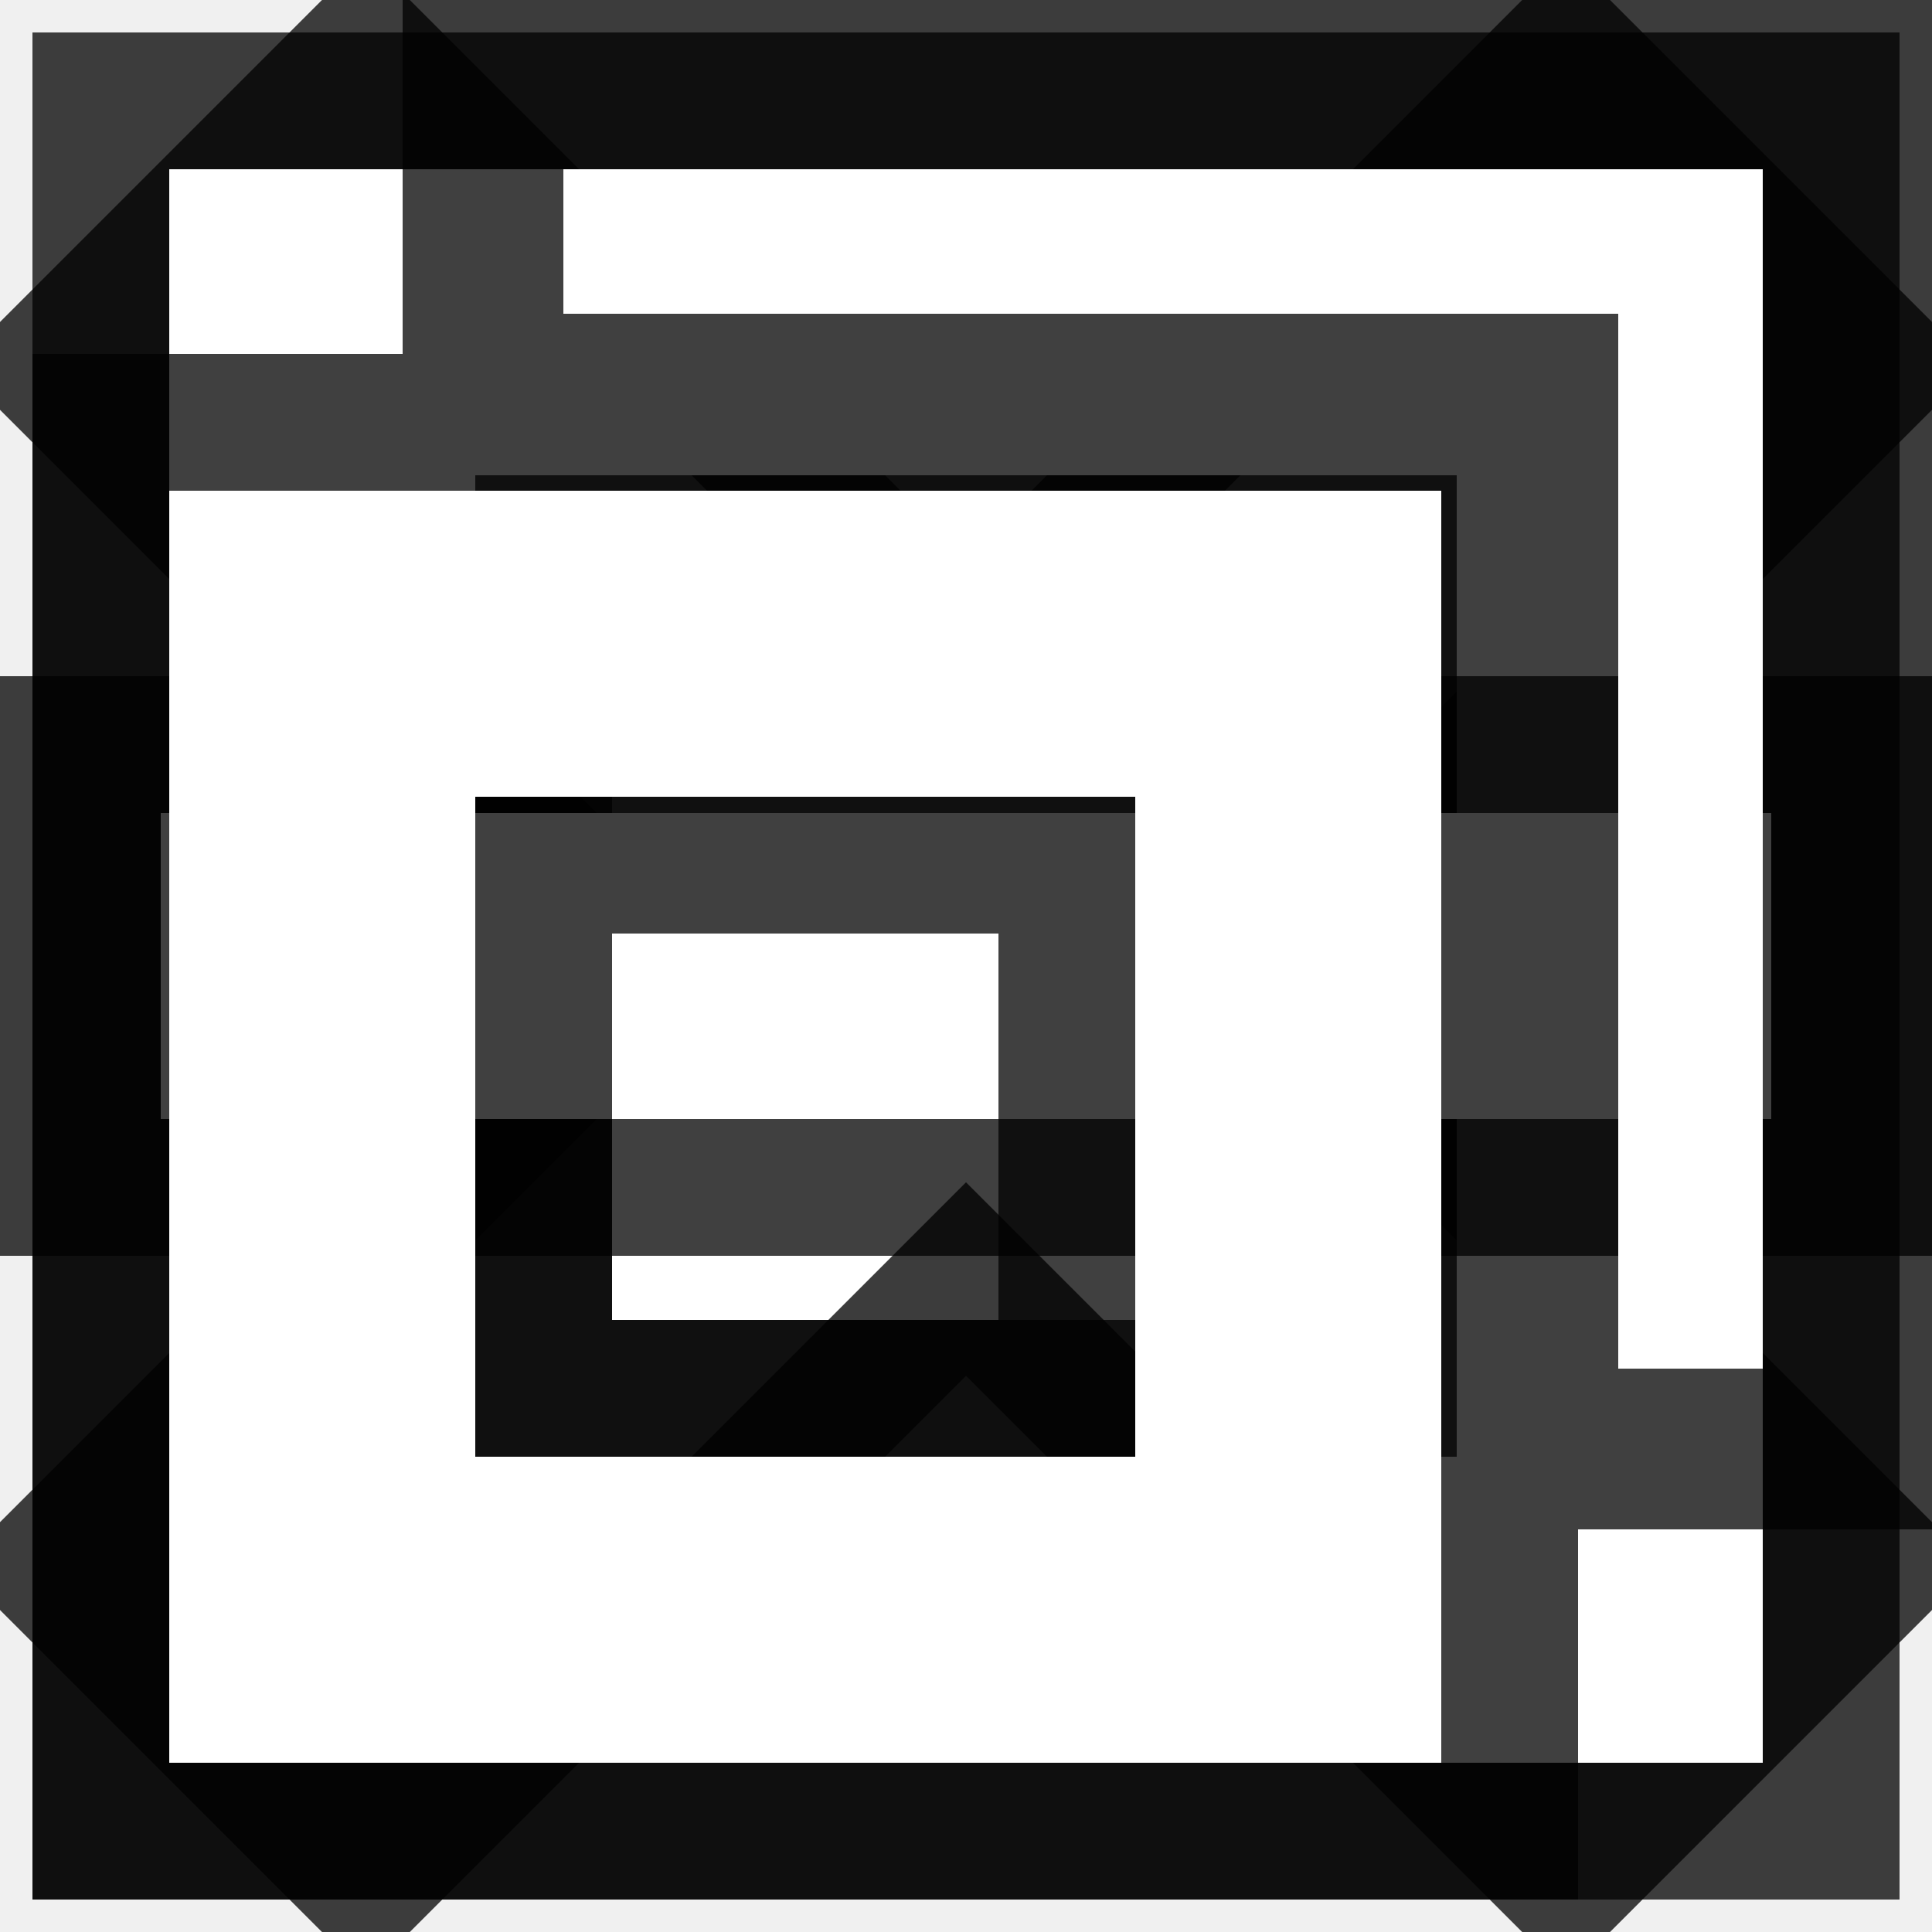
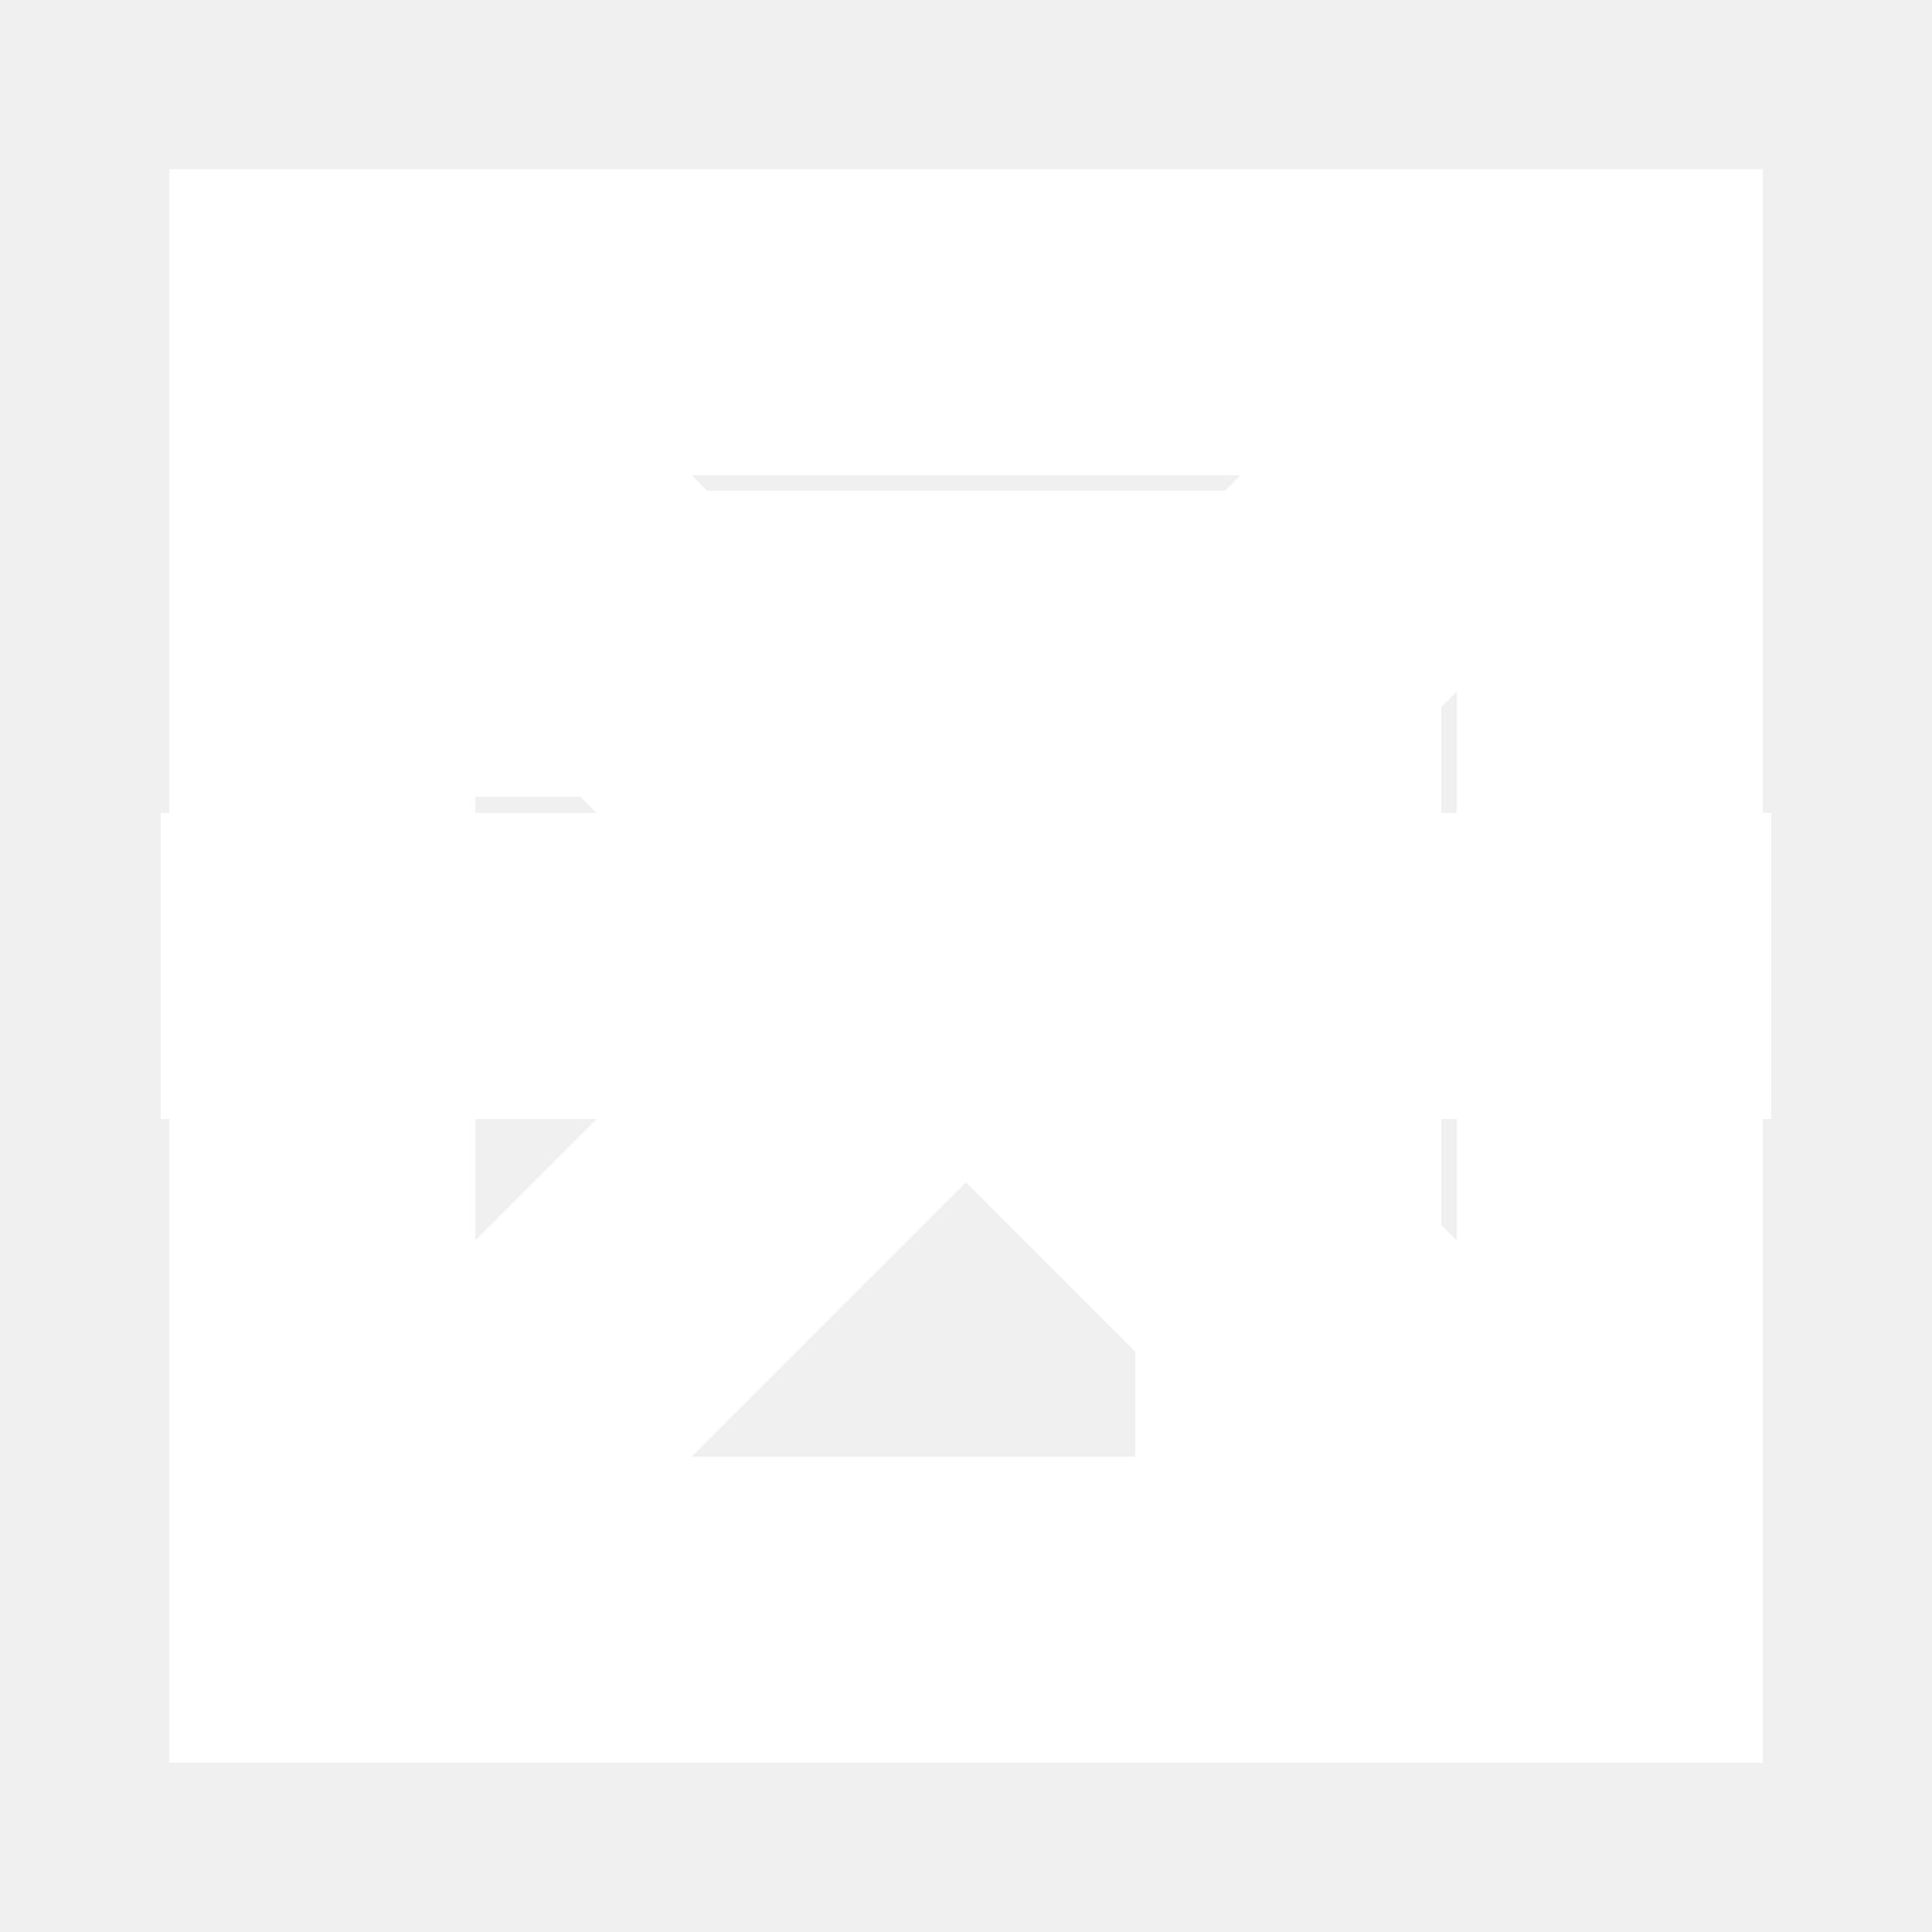
<svg xmlns="http://www.w3.org/2000/svg" xmlns:xlink="http://www.w3.org/1999/xlink" width="12" height="12">
  <style>
    g:not(:target) {
      display: none;
    }
    use:target &gt; g {
      display: initial;
    }

    g {
      stroke: ButtonText;
      stroke-width: 0.9px;
      fill: none;
    }
    g:not([id|="close"]) {
      shape-rendering: crispEdges;
    }

    .highcontrast {
      stroke-width: 1.9px;
    }
    .highcontrast-hover &gt; g {
      stroke: HighlightText;
    }
    .white &gt; g {
      stroke: #fff;
    }
    .themes {
      stroke: #fff;
      stroke-width: 1.9px;
    }

    .outer-stroke {
-       stroke: #000;
+       stroke: none;
      stroke-width: 3.6;
      opacity: .75;
    }
    .restore-background-window {
      stroke-width: .9;
    }
  </style>
  <g id="close">
    <path d="M1,1 l 10,10 M1,11 l 10,-10" />
  </g>
  <g id="maximize">
    <rect x="1.5" y="1.5" width="9" height="9" />
  </g>
  <g id="minimize">
    <line x1="1" y1="5.5" x2="11" y2="5.5" />
  </g>
  <g id="restore">
    <rect x="1.5" y="3.5" width="7" height="7" />
    <polyline points="3.5,3.5 3.5,1.5 10.5,1.5 10.5,8.5 8.5,8.5" />
  </g>
  <use id="close-white" class="white" xlink:href="#close" />
  <use id="maximize-white" class="white" xlink:href="#maximize" />
  <use id="minimize-white" class="white" xlink:href="#minimize" />
  <use id="restore-white" class="white" xlink:href="#restore" />
  <g id="close-highcontrast" class="highcontrast">
    <path d="M1,1 l 10,10 M1,11 l 10,-10" />
  </g>
  <g id="maximize-highcontrast" class="highcontrast">
    <rect x="2" y="2" width="8" height="8" />
  </g>
  <g id="minimize-highcontrast" class="highcontrast">
    <line x1="1" y1="6" x2="11" y2="6" />
  </g>
  <g id="restore-highcontrast" class="highcontrast">
    <rect x="2" y="4" width="6" height="6" />
    <polyline points="3.5,1.5 10.5,1.5 10.5,8.5" class="restore-background-window" />
  </g>
  <use id="close-highcontrast-hover" class="highcontrast-hover" xlink:href="#close-highcontrast" />
  <use id="maximize-highcontrast-hover" class="highcontrast-hover" xlink:href="#maximize-highcontrast" />
  <use id="minimize-highcontrast-hover" class="highcontrast-hover" xlink:href="#minimize-highcontrast" />
  <use id="restore-highcontrast-hover" class="highcontrast-hover" xlink:href="#restore-highcontrast" />
  <g id="close-themes" class="themes">
    <path d="M1,1 l 10,10 M1,11 l 10,-10" class="outer-stroke" />
    <path d="M1.75,1.75 l 8.5,8.5 M1.75,10.25 l 8.5,-8.5" />
  </g>
  <g id="maximize-themes" class="themes">
    <rect x="2" y="2" width="8" height="8" class="outer-stroke" />
    <rect x="2" y="2" width="8" height="8" />
  </g>
  <g id="minimize-themes" class="themes">
    <line x1="0" y1="6" x2="12" y2="6" class="outer-stroke" />
    <line x1="1" y1="6" x2="11" y2="6" />
  </g>
  <g id="restore-themes" class="themes">
    <path d="M2,4 l 6,0 l 0,6 l -6,0z M2.5,1.5 l 8,0 l 0,8" class="outer-stroke" />
    <rect x="2" y="4" width="6" height="6" />
    <polyline points="3.5,1.5 10.5,1.5 10.5,8.5" class="restore-background-window" />
  </g>
</svg>
